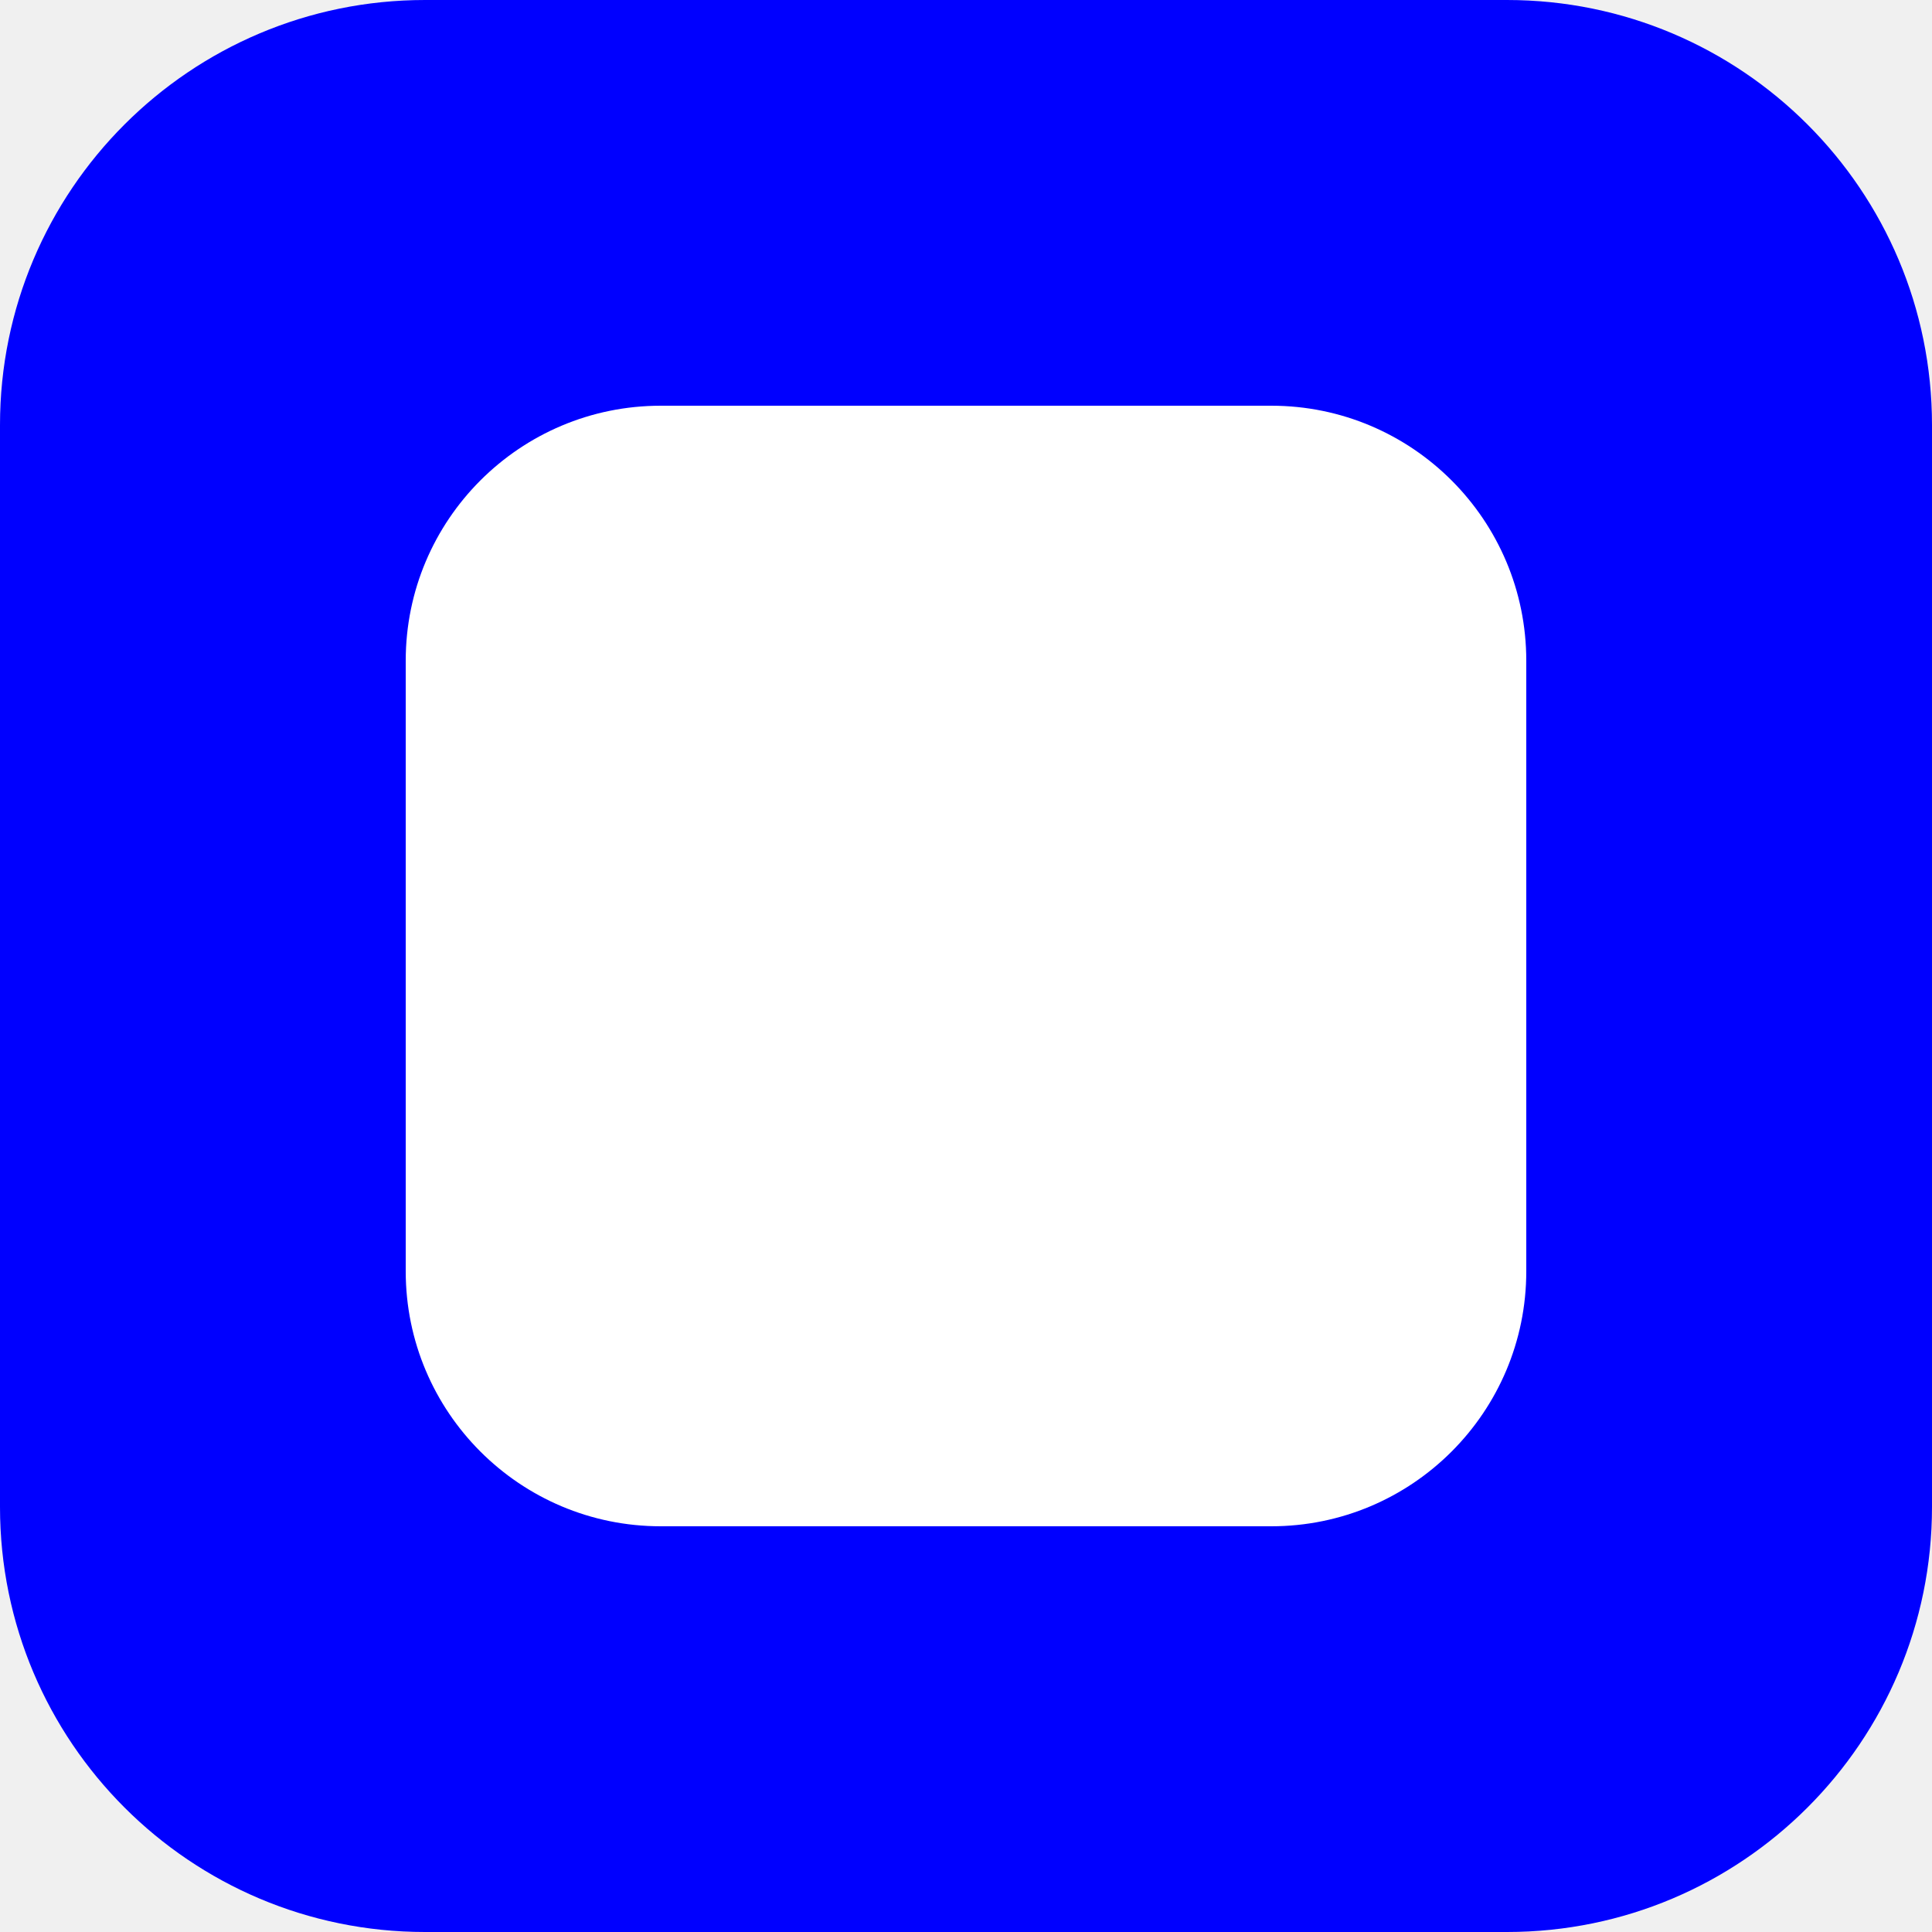
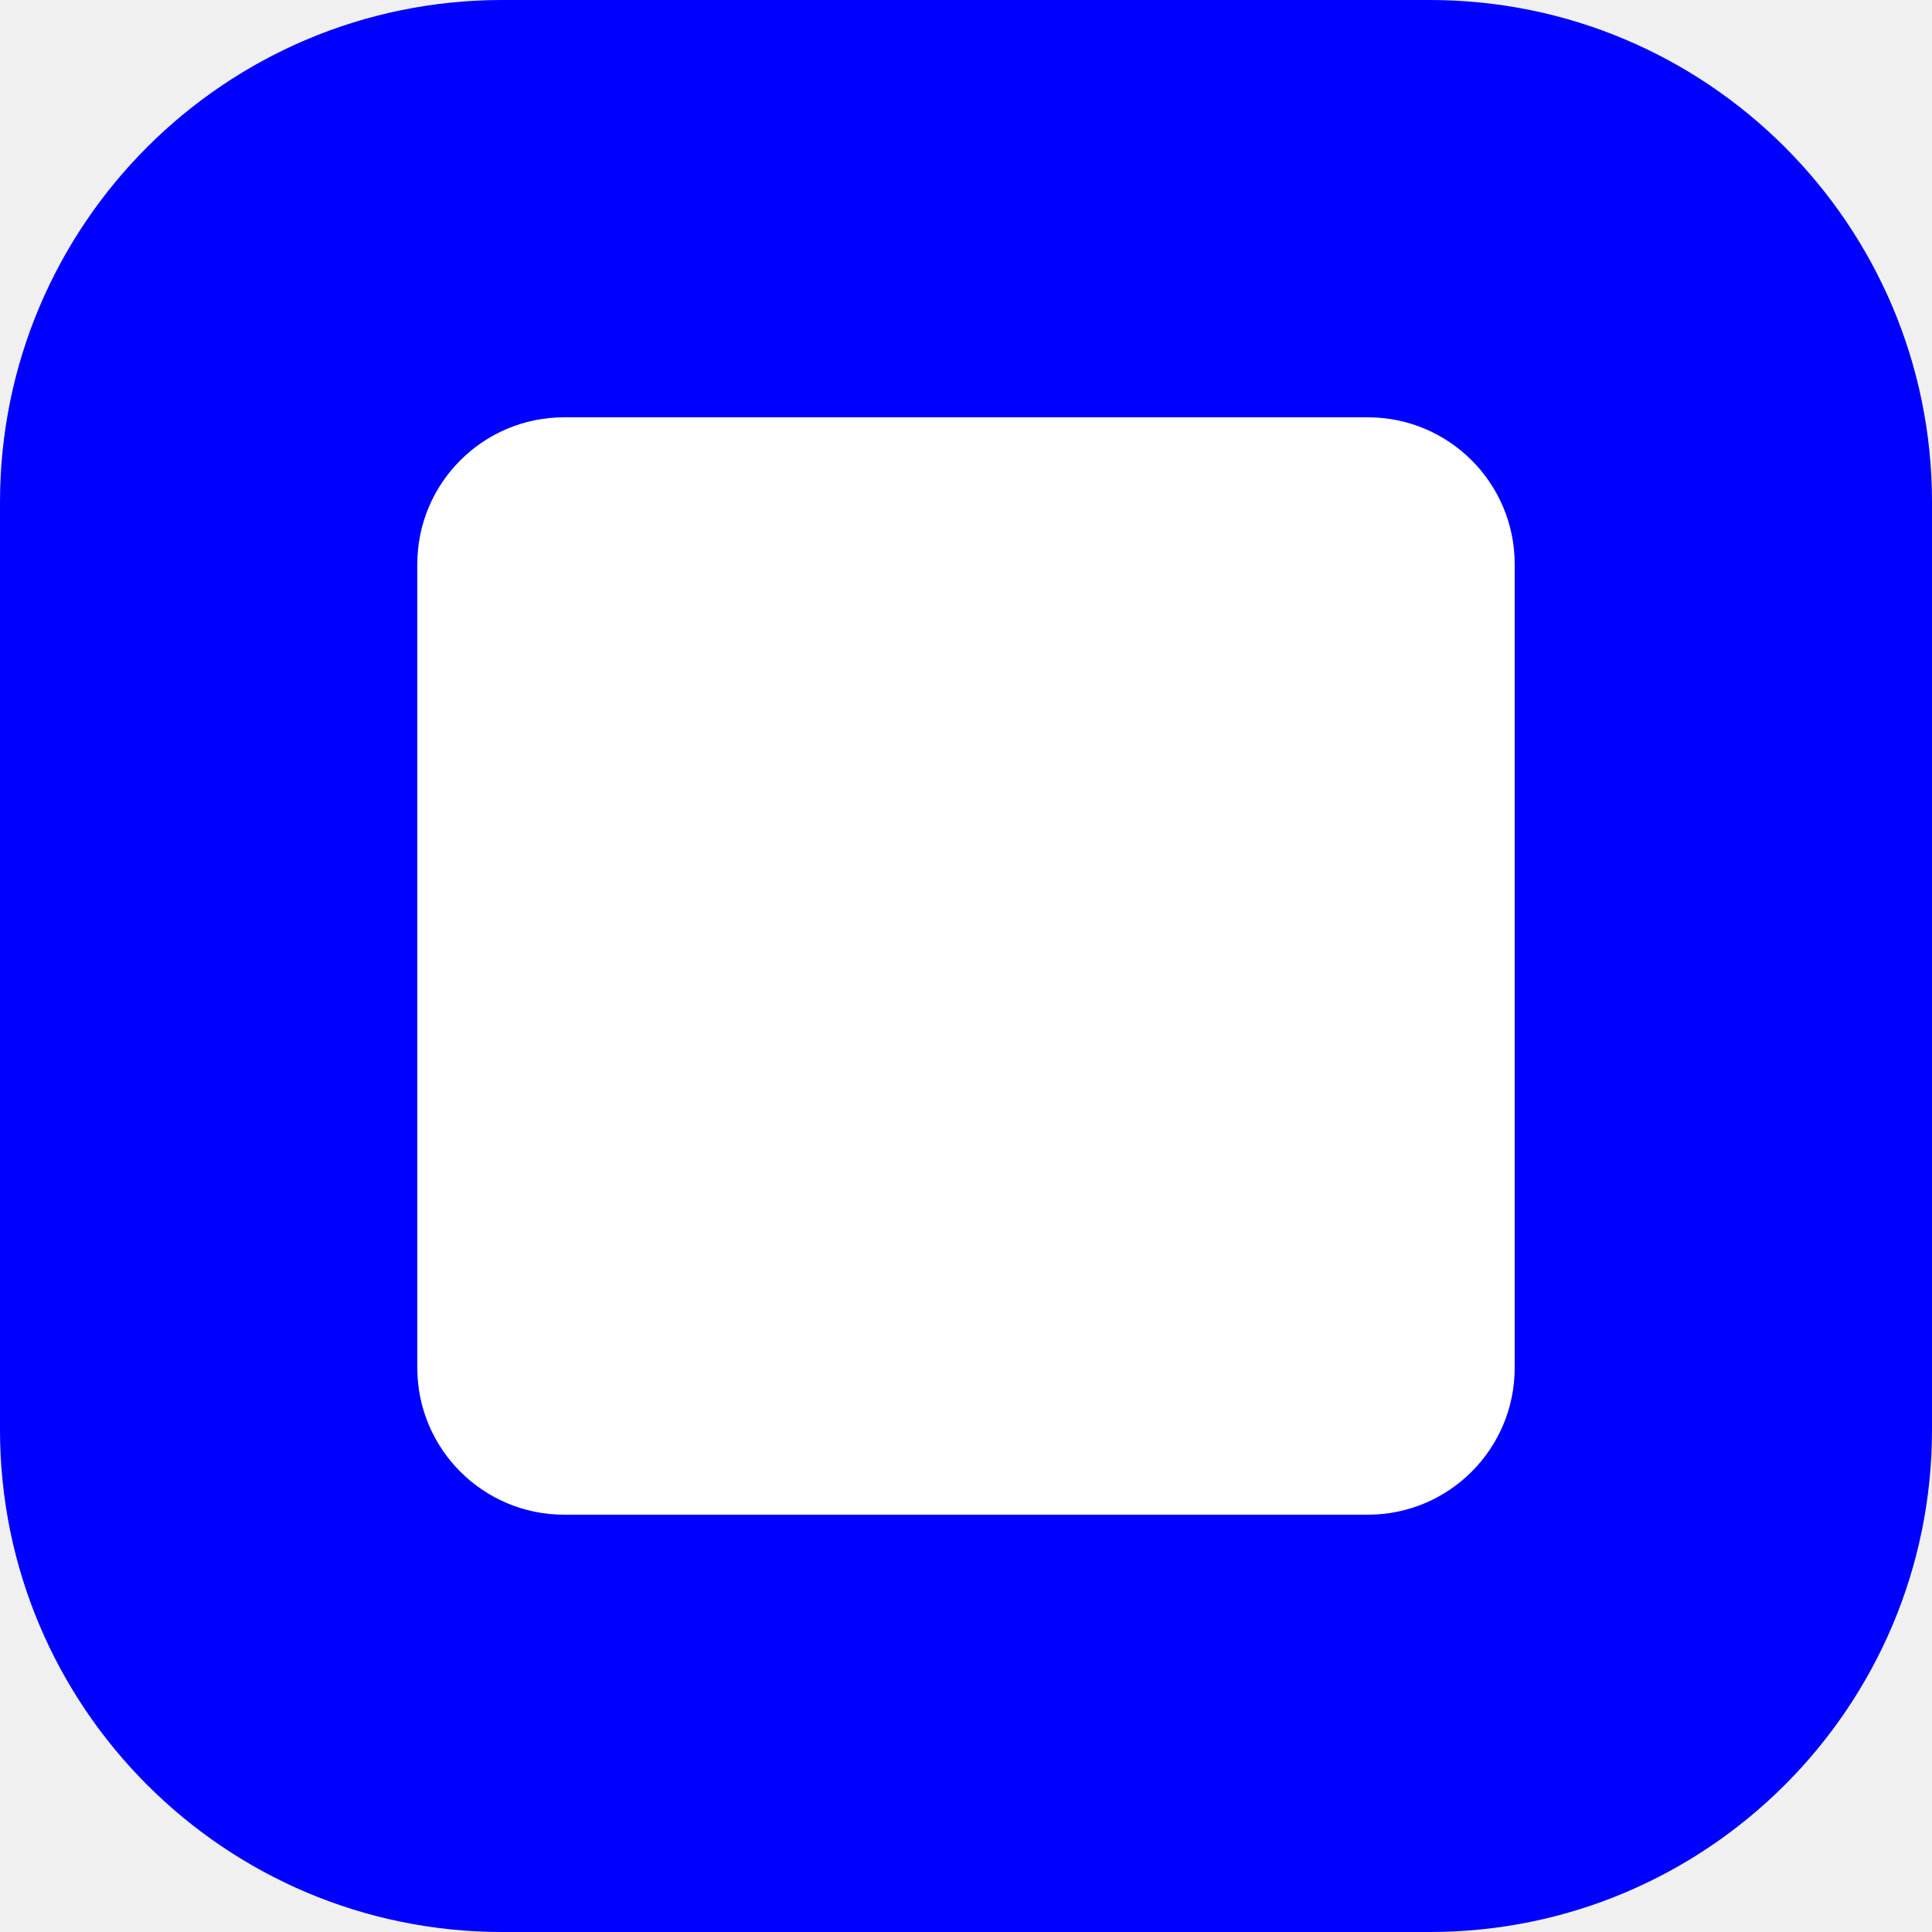
<svg xmlns="http://www.w3.org/2000/svg" width="500" height="500" viewBox="0 0 500 500" fill="none">
  <g clip-path="url(#clip0_277_47)">
-     <rect width="500" height="500" rx="110" fill="#0000FF" />
-     <rect x="105" y="105" width="290" height="290" rx="66" fill="white" />
+     <rect width="500" height="500" rx="130" fill="#0000FF" />
+     <rect x="108" y="108" width="284" height="284" rx="38" fill="white" />
  </g>
  <defs>
    <clipPath id="clip0_277_47">
      <rect width="500" height="500" fill="white" />
    </clipPath>
  </defs>
</svg>
